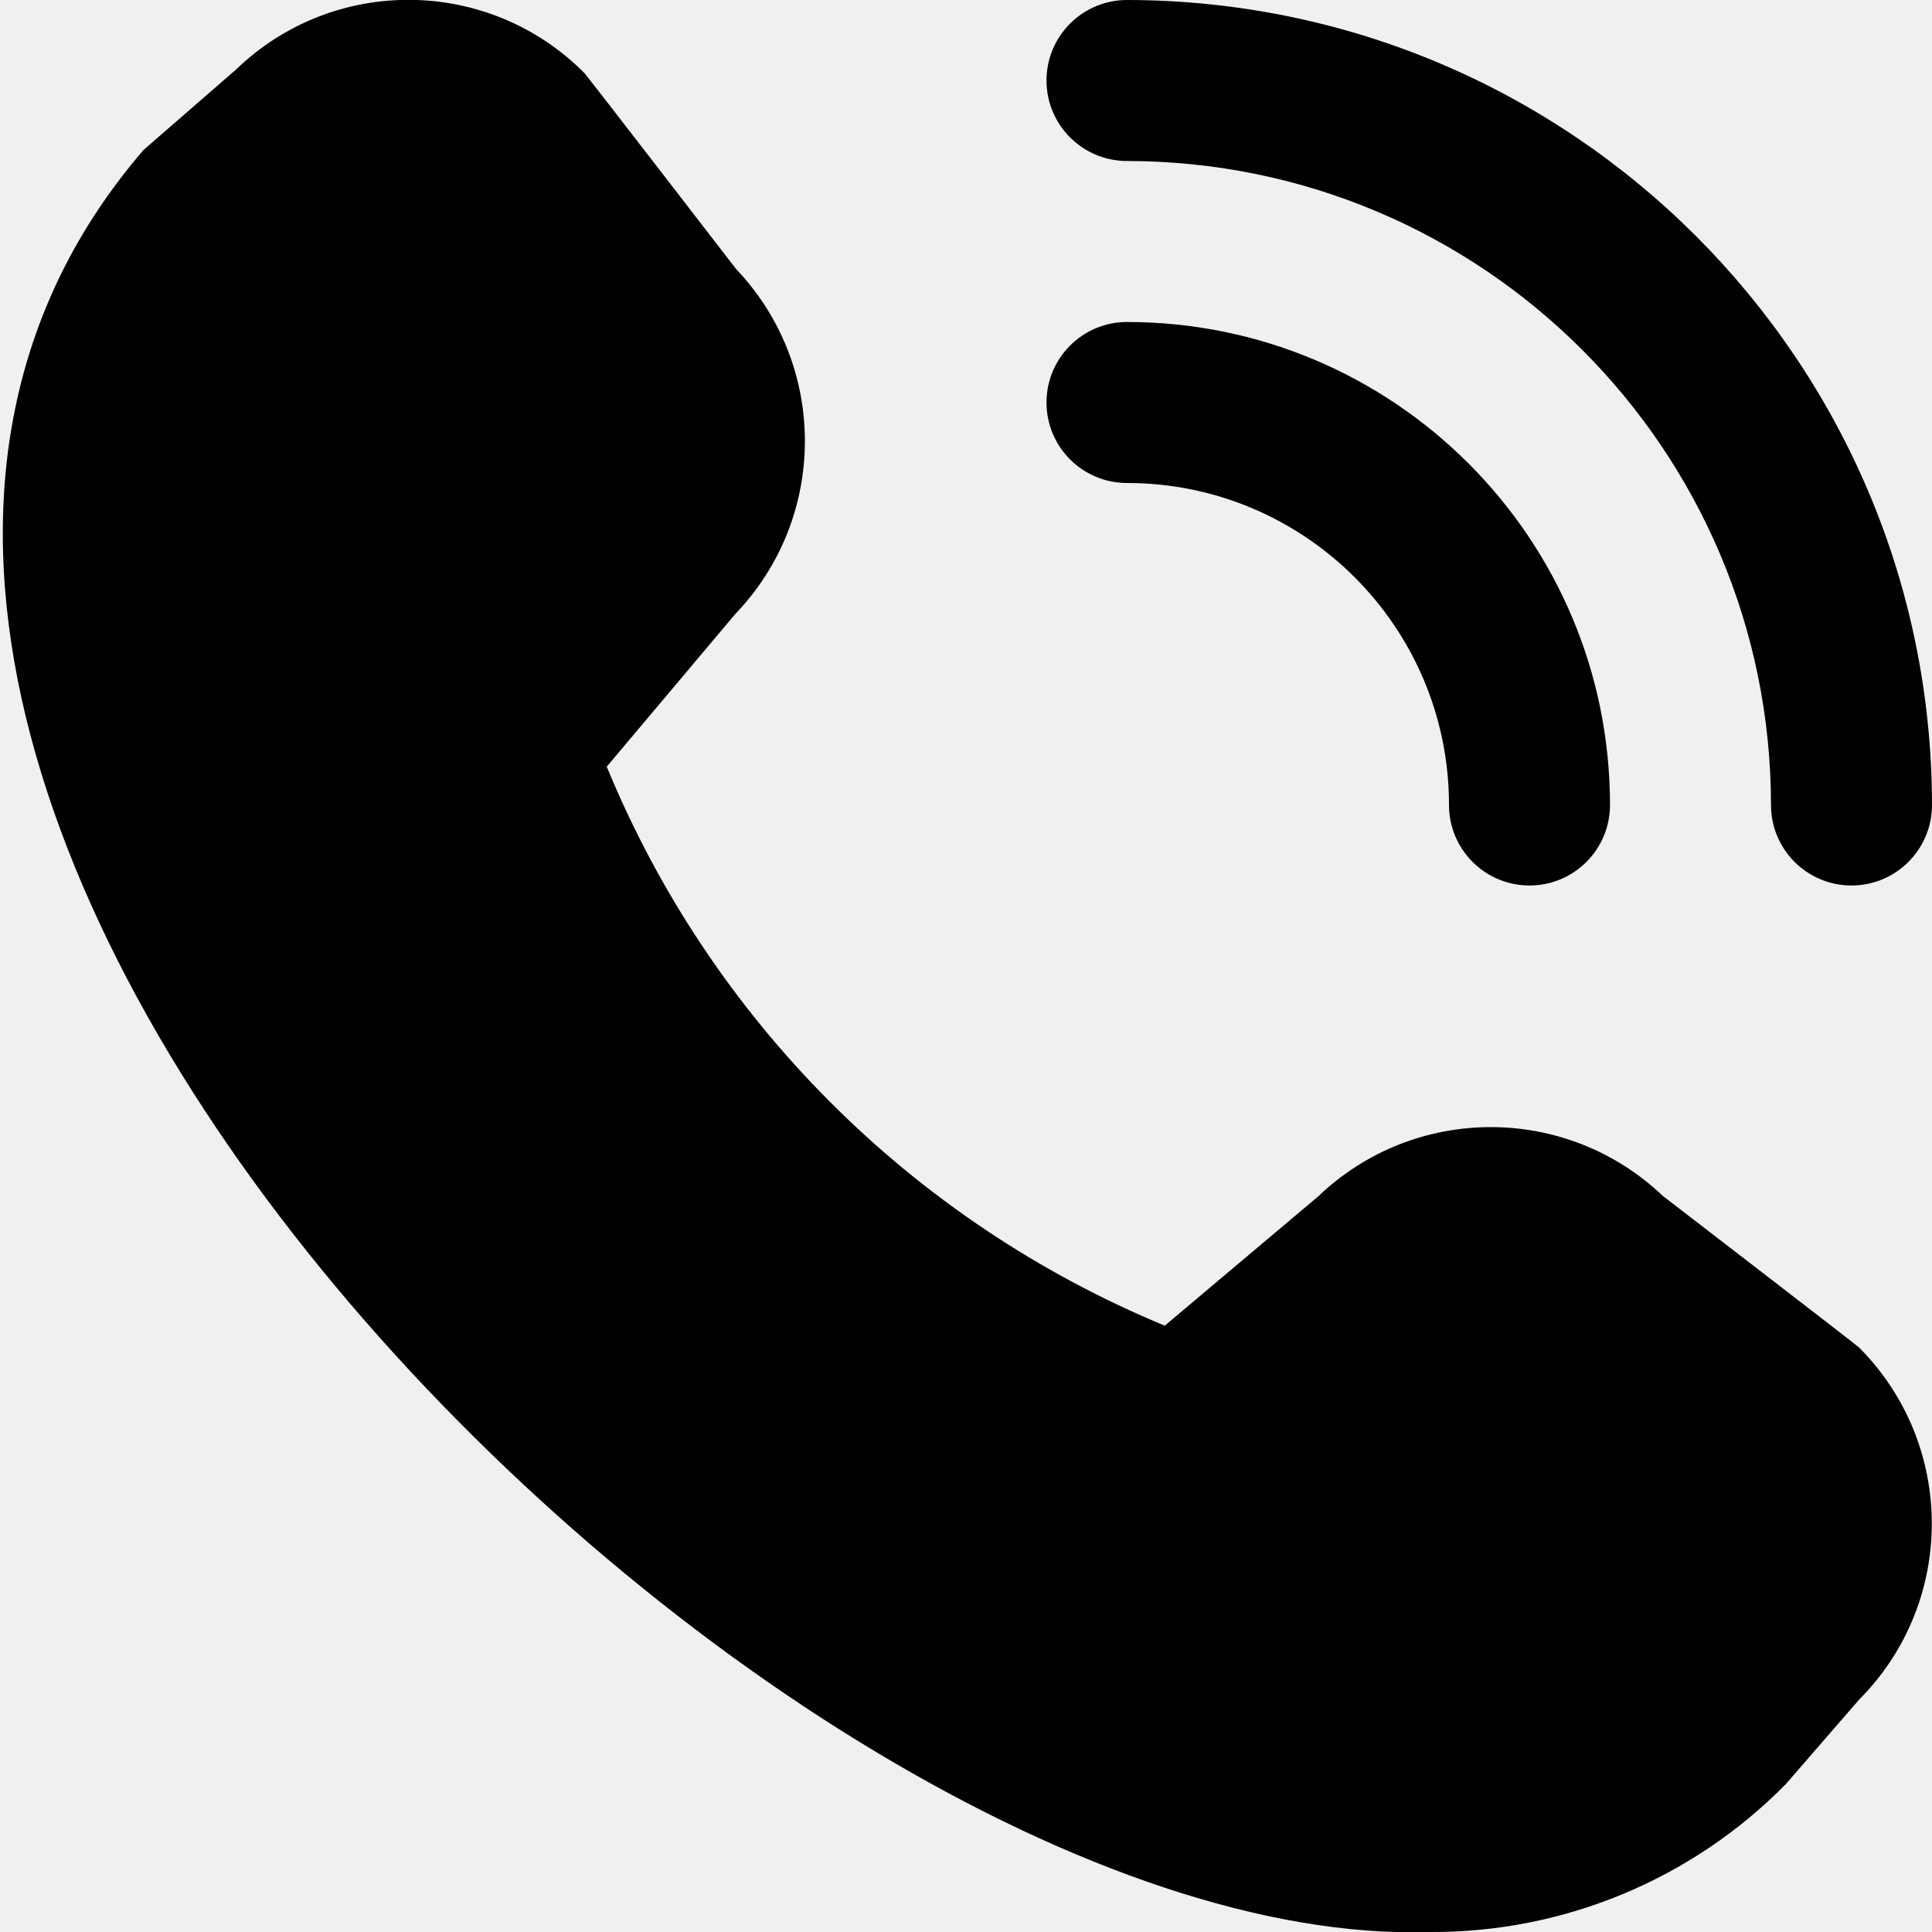
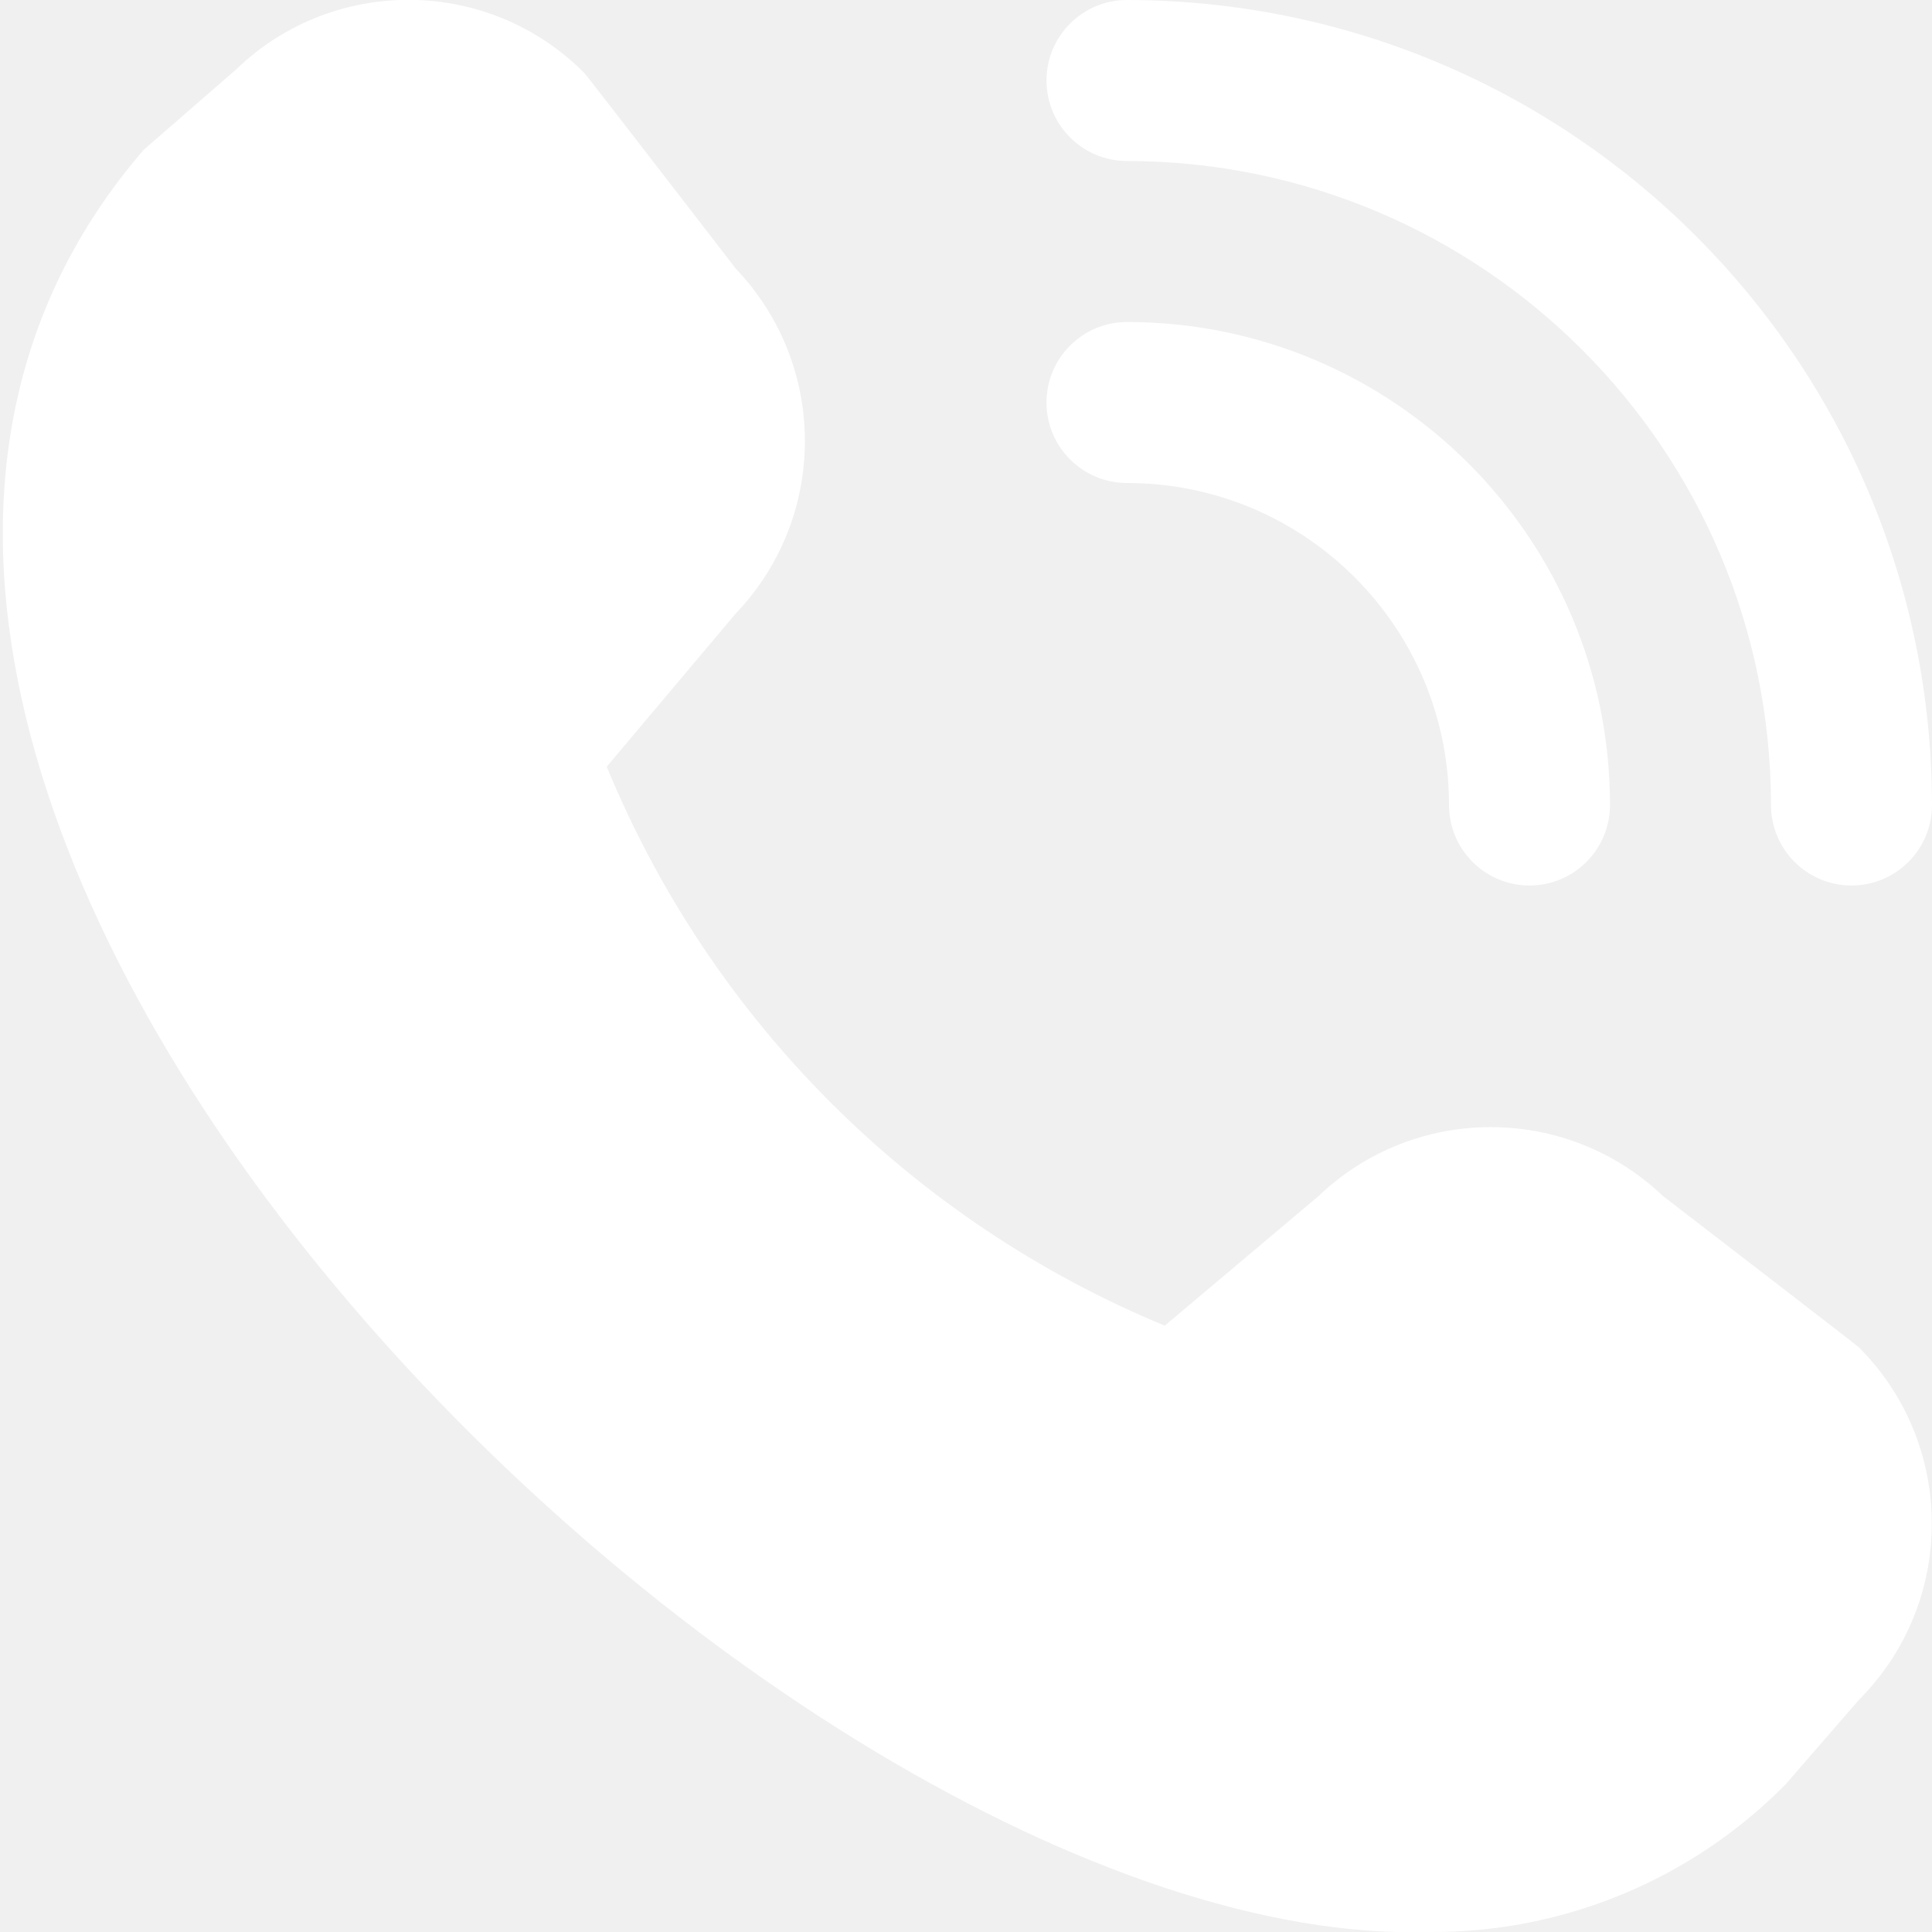
- <svg xmlns="http://www.w3.org/2000/svg" id="Layer_1" data-name="Layer 1" viewBox="0 0 24 24" width="512" height="512">
+ <svg xmlns="http://www.w3.org/2000/svg" fill="white" id="Layer_1" data-name="Layer 1" viewBox="0 0 24 24" width="512" height="512">
  <path d="M23,11a1,1,0,0,1-1-1,8.008,8.008,0,0,0-8-8,1,1,0,0,1,0-2A10.011,10.011,0,0,1,24,10,1,1,0,0,1,23,11Zm-3-1a6,6,0,0,0-6-6,1,1,0,1,0,0,2,4,4,0,0,1,4,4,1,1,0,0,0,2,0Zm2.183,12.164.91-1.049a3.1,3.1,0,0,0,0-4.377c-.031-.031-2.437-1.882-2.437-1.882a3.1,3.1,0,0,0-4.281.006l-1.906,1.606A12.784,12.784,0,0,1,7.537,9.524l1.6-1.9a3.1,3.1,0,0,0,.007-4.282S7.291.939,7.26.908A3.082,3.082,0,0,0,2.934.862l-1.15,1C-5.01,9.744,9.62,24.261,17.762,24A6.155,6.155,0,0,0,22.183,22.164Z" />
</svg>
